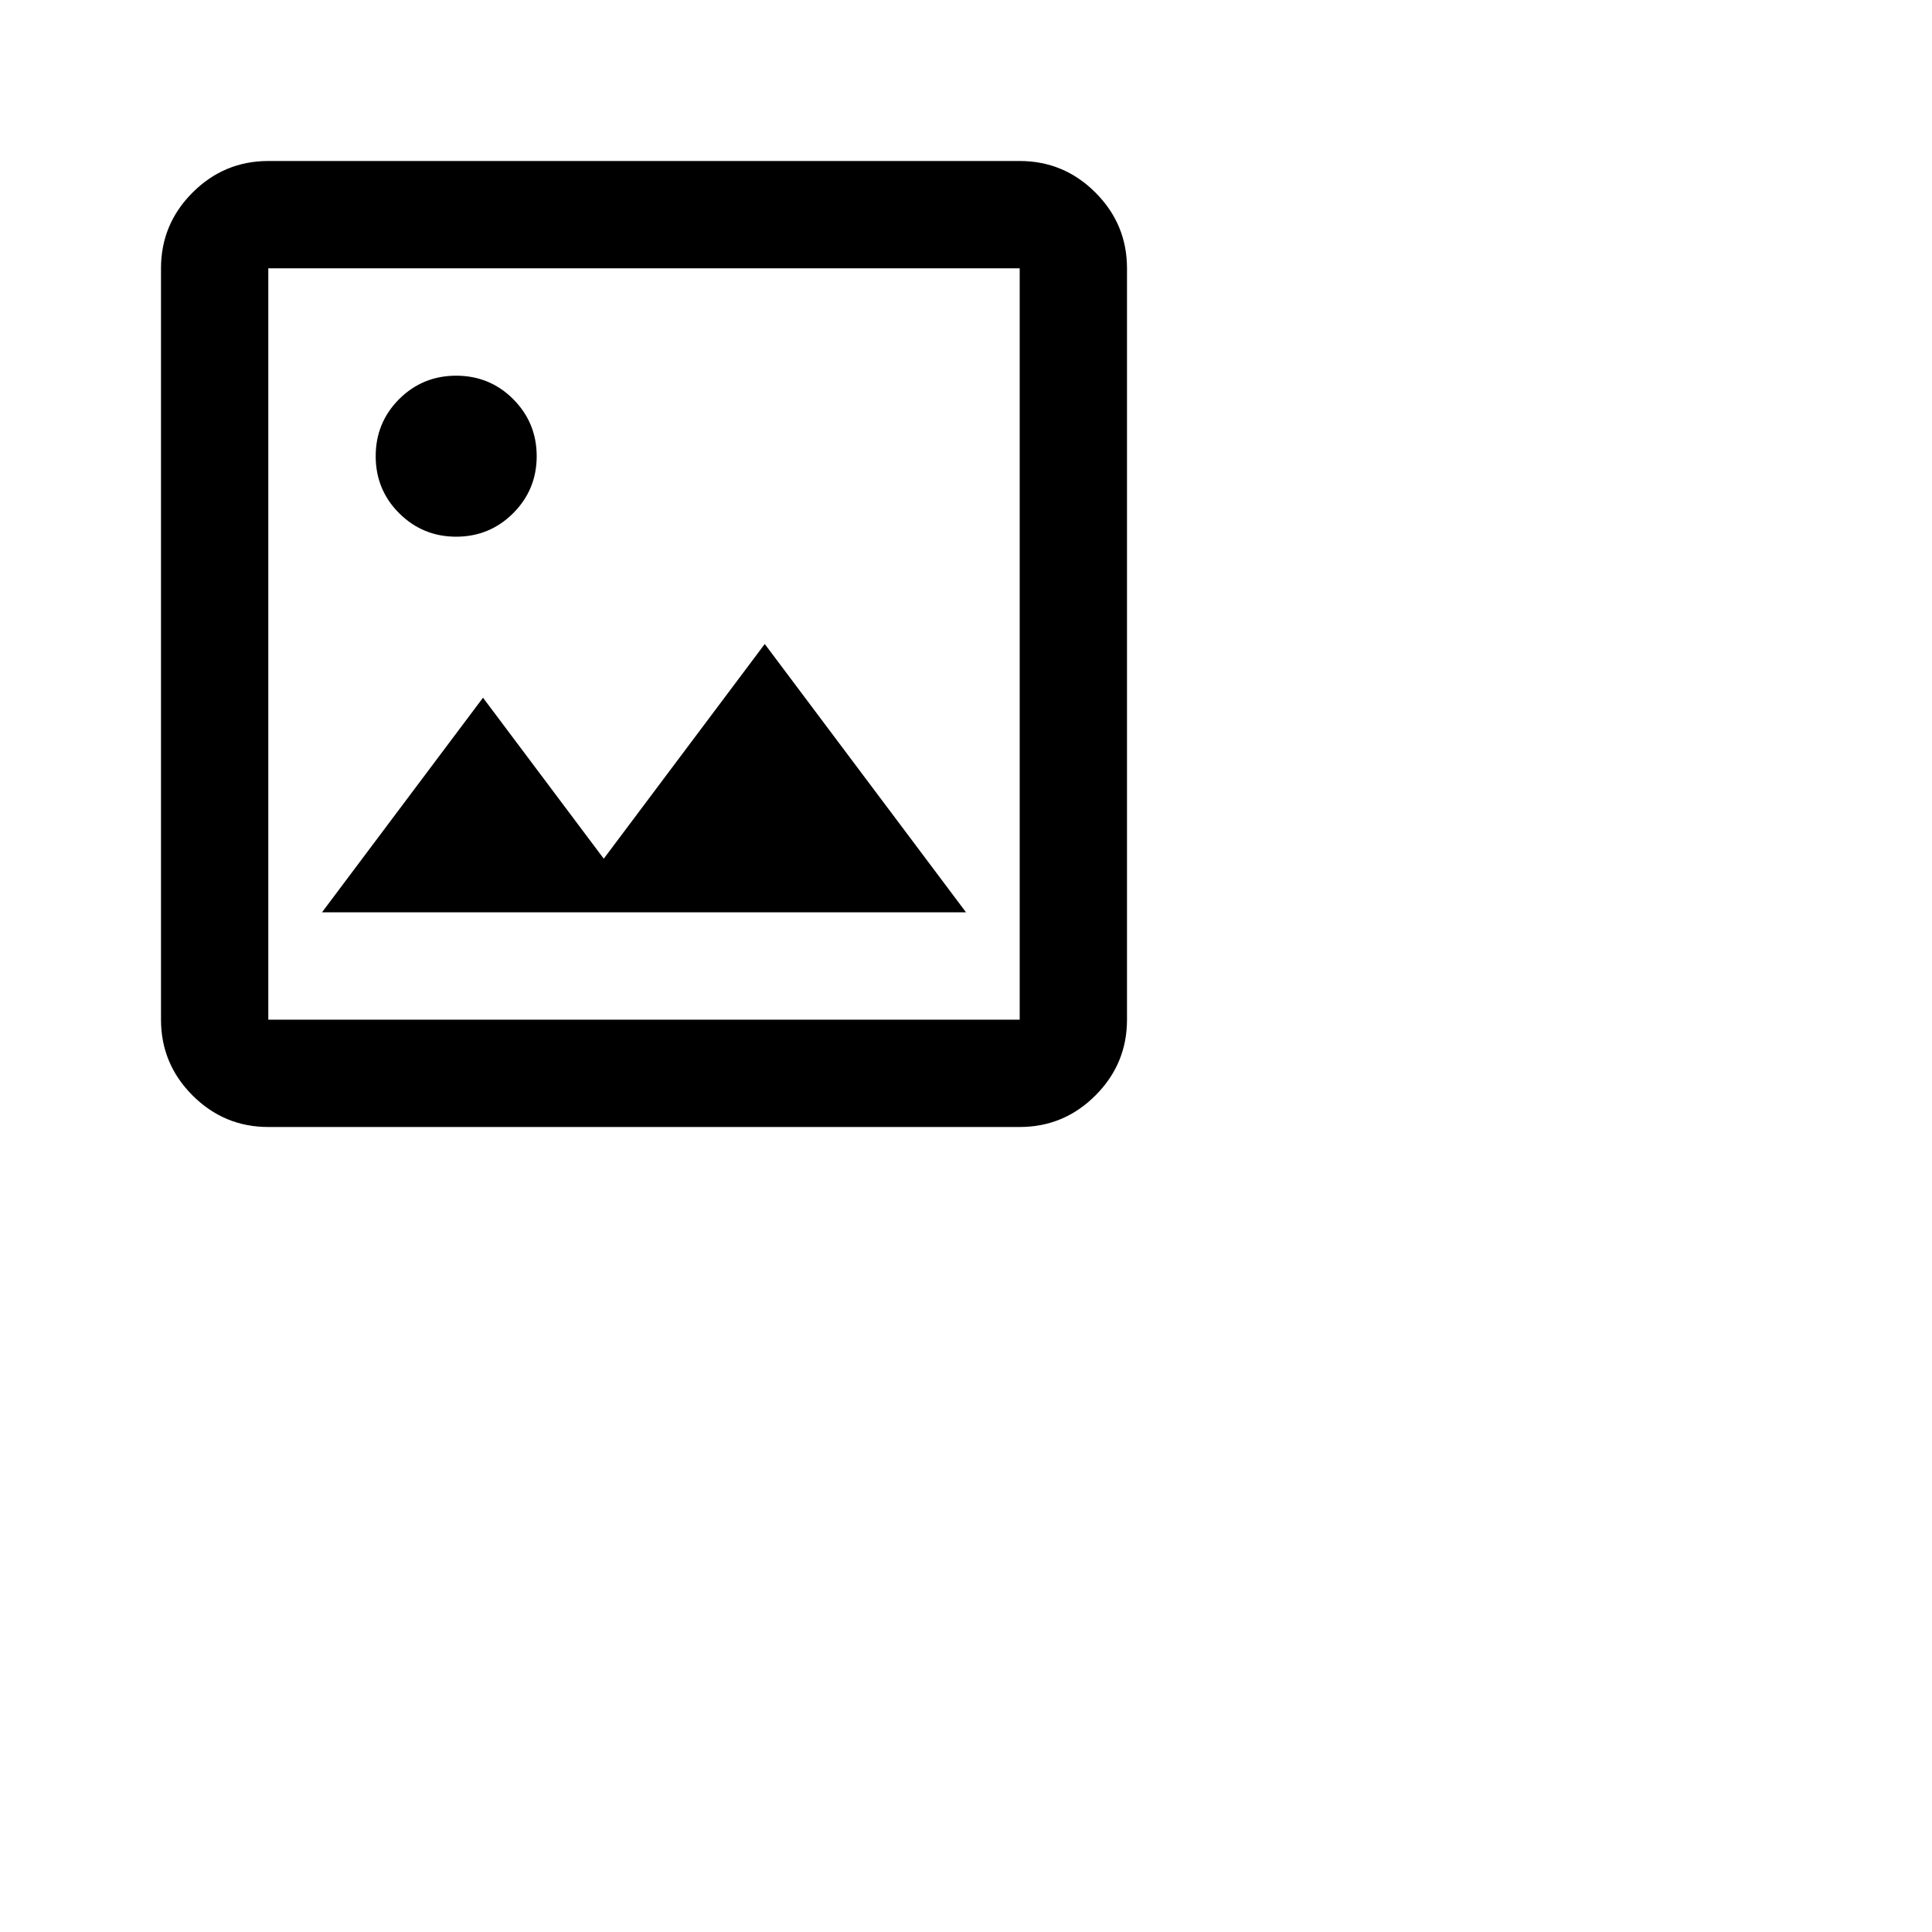
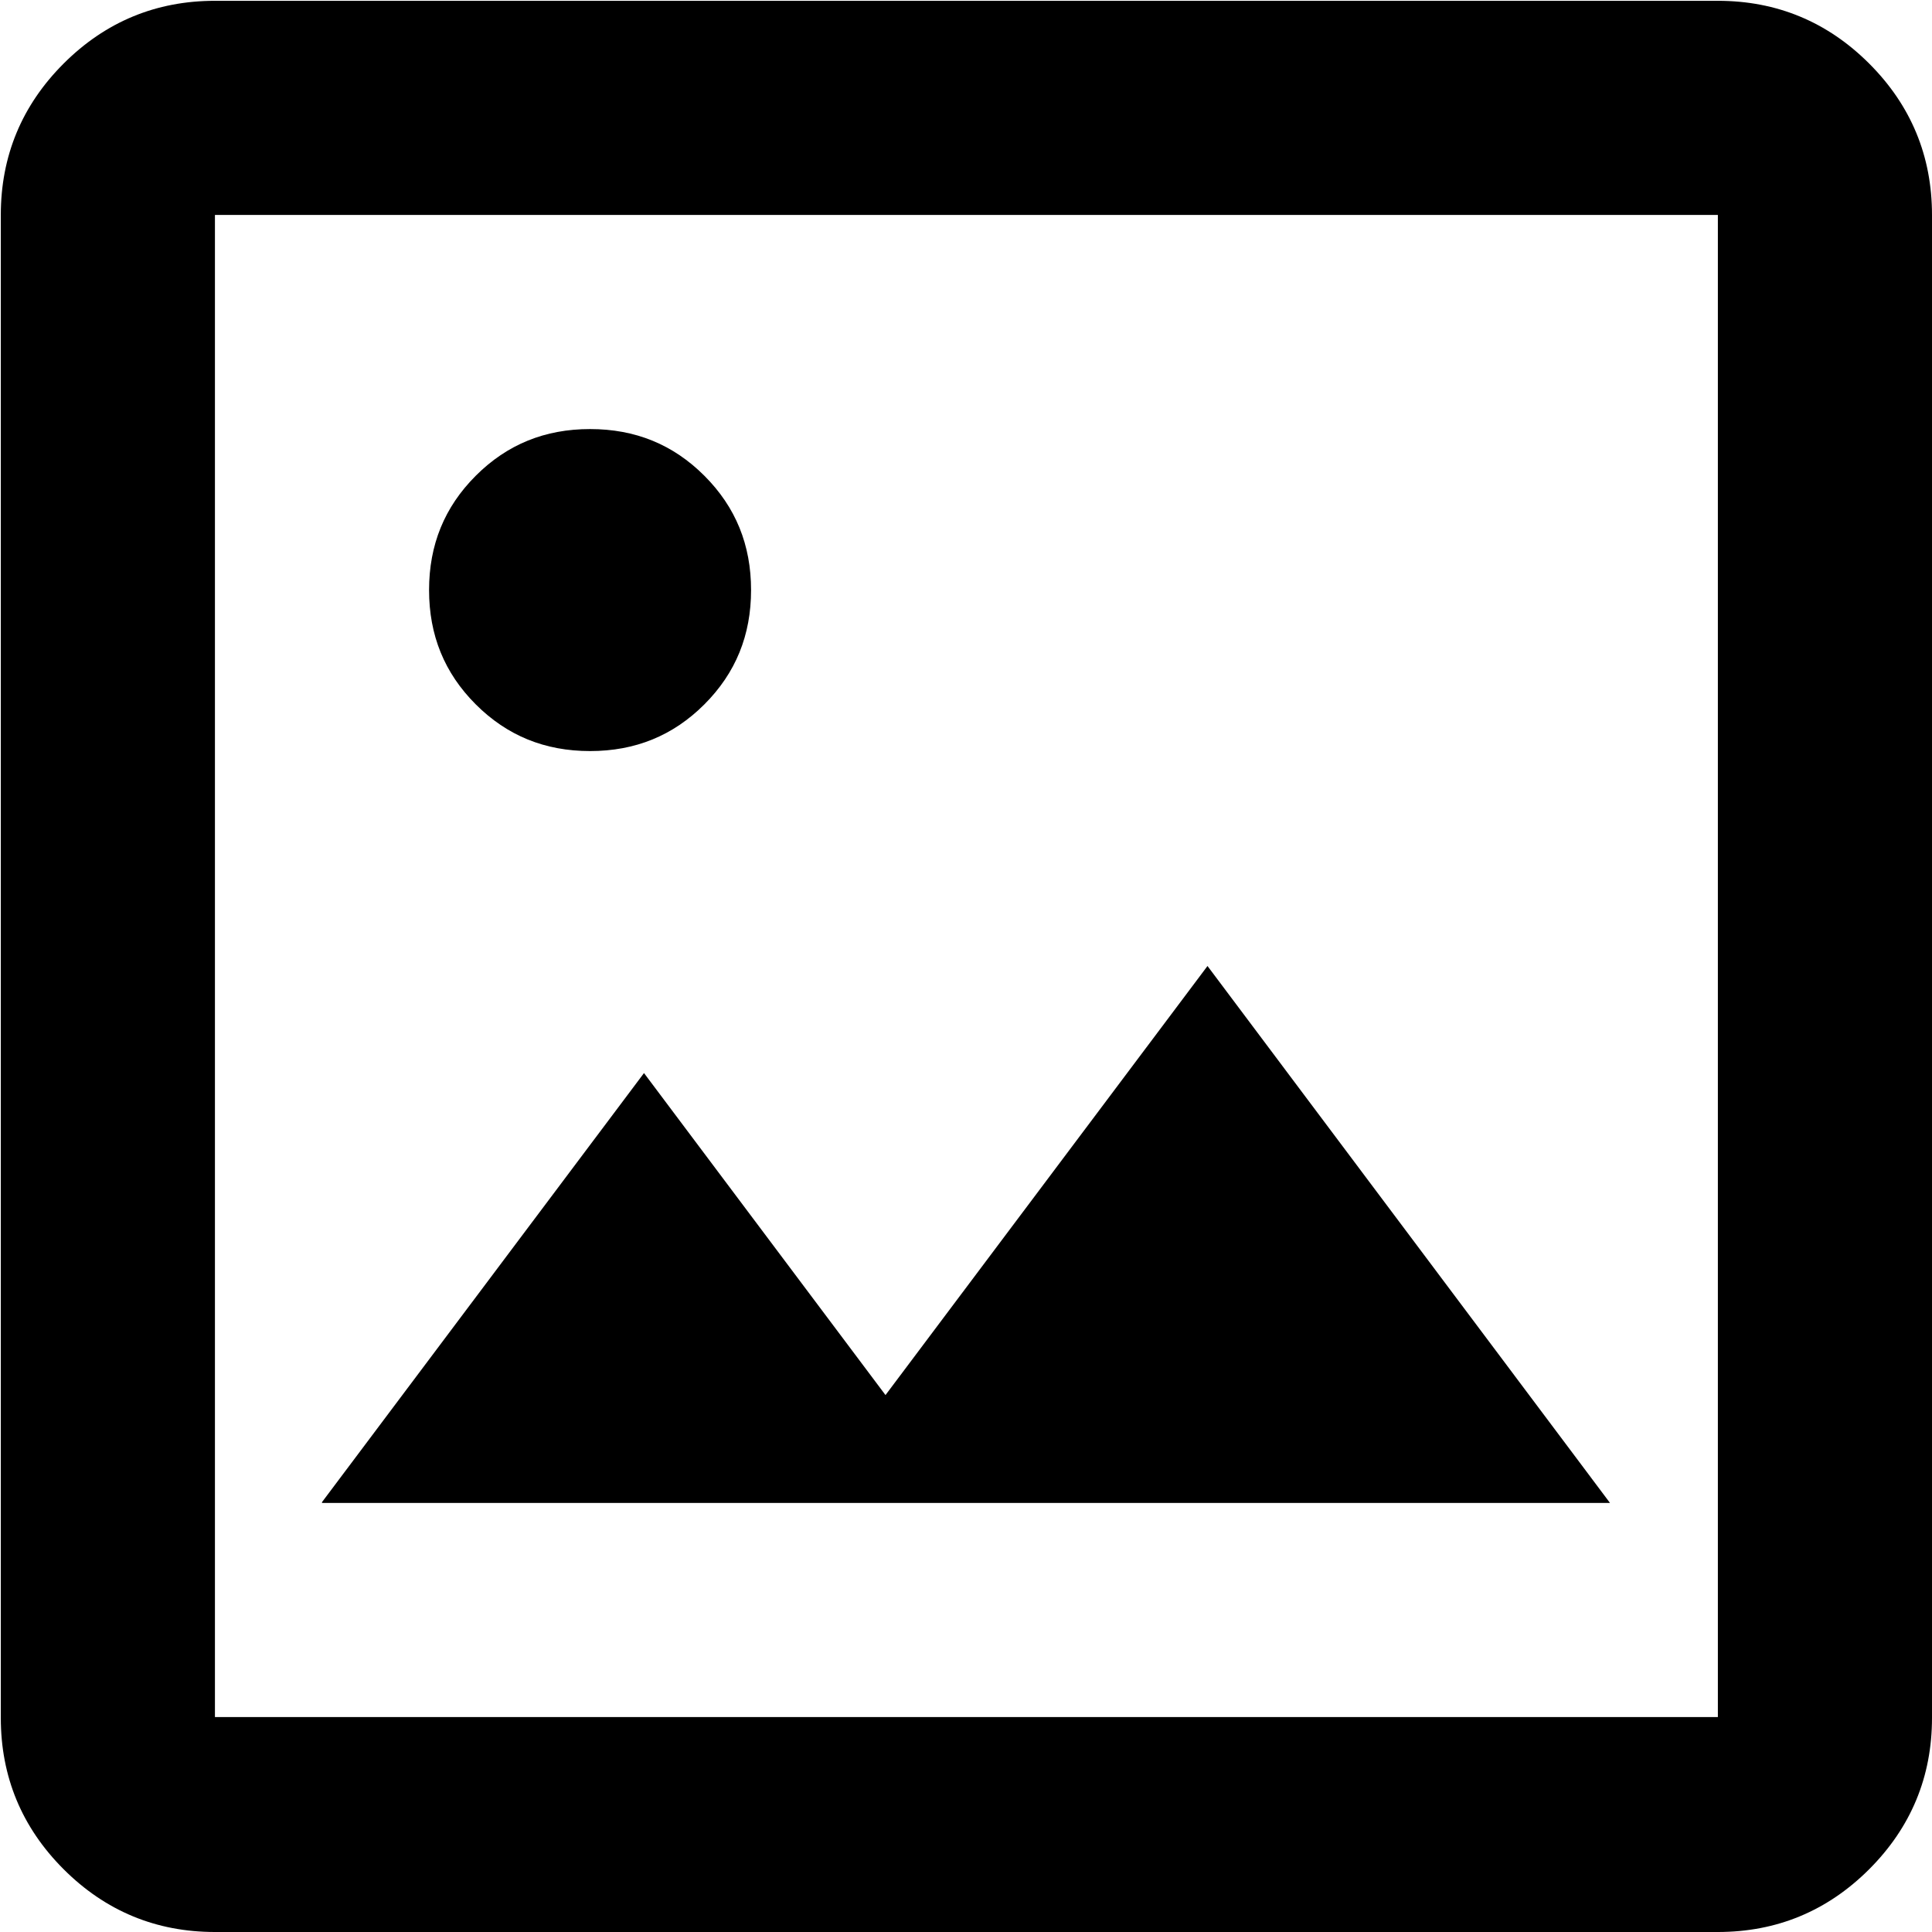
- <svg xmlns="http://www.w3.org/2000/svg" width="24" height="24" viewBox="0 0 24 24" fill="none">
-   <mask id="mask0_2291_211" style="mask-type:alpha" maskUnits="userSpaceOnUse" x="0" y="0" width="24" height="24">
-     <rect width="24" height="24" fill="currentColor" />
-   </mask>
-   <g mask="url(#mask0_2291_211)">
-     <path class="icon__shape" d="M3.333 14C2.967 14 2.653 13.869 2.392 13.608C2.131 13.347 2 13.033 2 12.667V3.333C2 2.967 2.131 2.653 2.392 2.392C2.653 2.131 2.967 2 3.333 2H12.667C13.033 2 13.347 2.131 13.608 2.392C13.869 2.653 14 2.967 14 3.333V12.667C14 13.033 13.869 13.347 13.608 13.608C13.347 13.869 13.033 14 12.667 14H3.333ZM3.333 12.667H12.667V3.333H3.333V12.667ZM4 11.333H12L9.5 8L7.5 10.667L6 8.667L4 11.333ZM5.667 6.667C5.944 6.667 6.181 6.569 6.375 6.375C6.569 6.181 6.667 5.944 6.667 5.667C6.667 5.389 6.569 5.153 6.375 4.958C6.181 4.764 5.944 4.667 5.667 4.667C5.389 4.667 5.153 4.764 4.958 4.958C4.764 5.153 4.667 5.389 4.667 5.667C4.667 5.944 4.764 6.181 4.958 6.375C5.153 6.569 5.389 6.667 5.667 6.667Z" fill="currentColor" />
-   </g>
+ <svg xmlns="http://www.w3.org/2000/svg" viewBox="0 0 24 24">
+   <path fill="currentColor" class="icon__shape" d="M2.67,24c-.73,0-1.36-.26-1.88-.78s-.78-1.15-.78-1.88V2.67c0-.73.26-1.36.78-1.88s1.15-.78,1.88-.78h18.67c.73,0,1.36.26,1.88.78s.78,1.15.78,1.88v18.67c0,.73-.26,1.36-.78,1.88s-1.15.78-1.88.78H2.67ZM2.67,21.33h18.67V2.67H2.67v18.67ZM4,18.67h16l-5-6.67-4,5.33-3-4-4,5.33ZM7.33,9.33c.56,0,1.03-.19,1.42-.58s.58-.86.58-1.42-.19-1.03-.58-1.42c-.39-.39-.86-.58-1.42-.58s-1.03.19-1.42.58c-.39.39-.58.86-.58,1.42s.19,1.03.58,1.42c.39.39.86.58,1.42.58Z" />
</svg>
